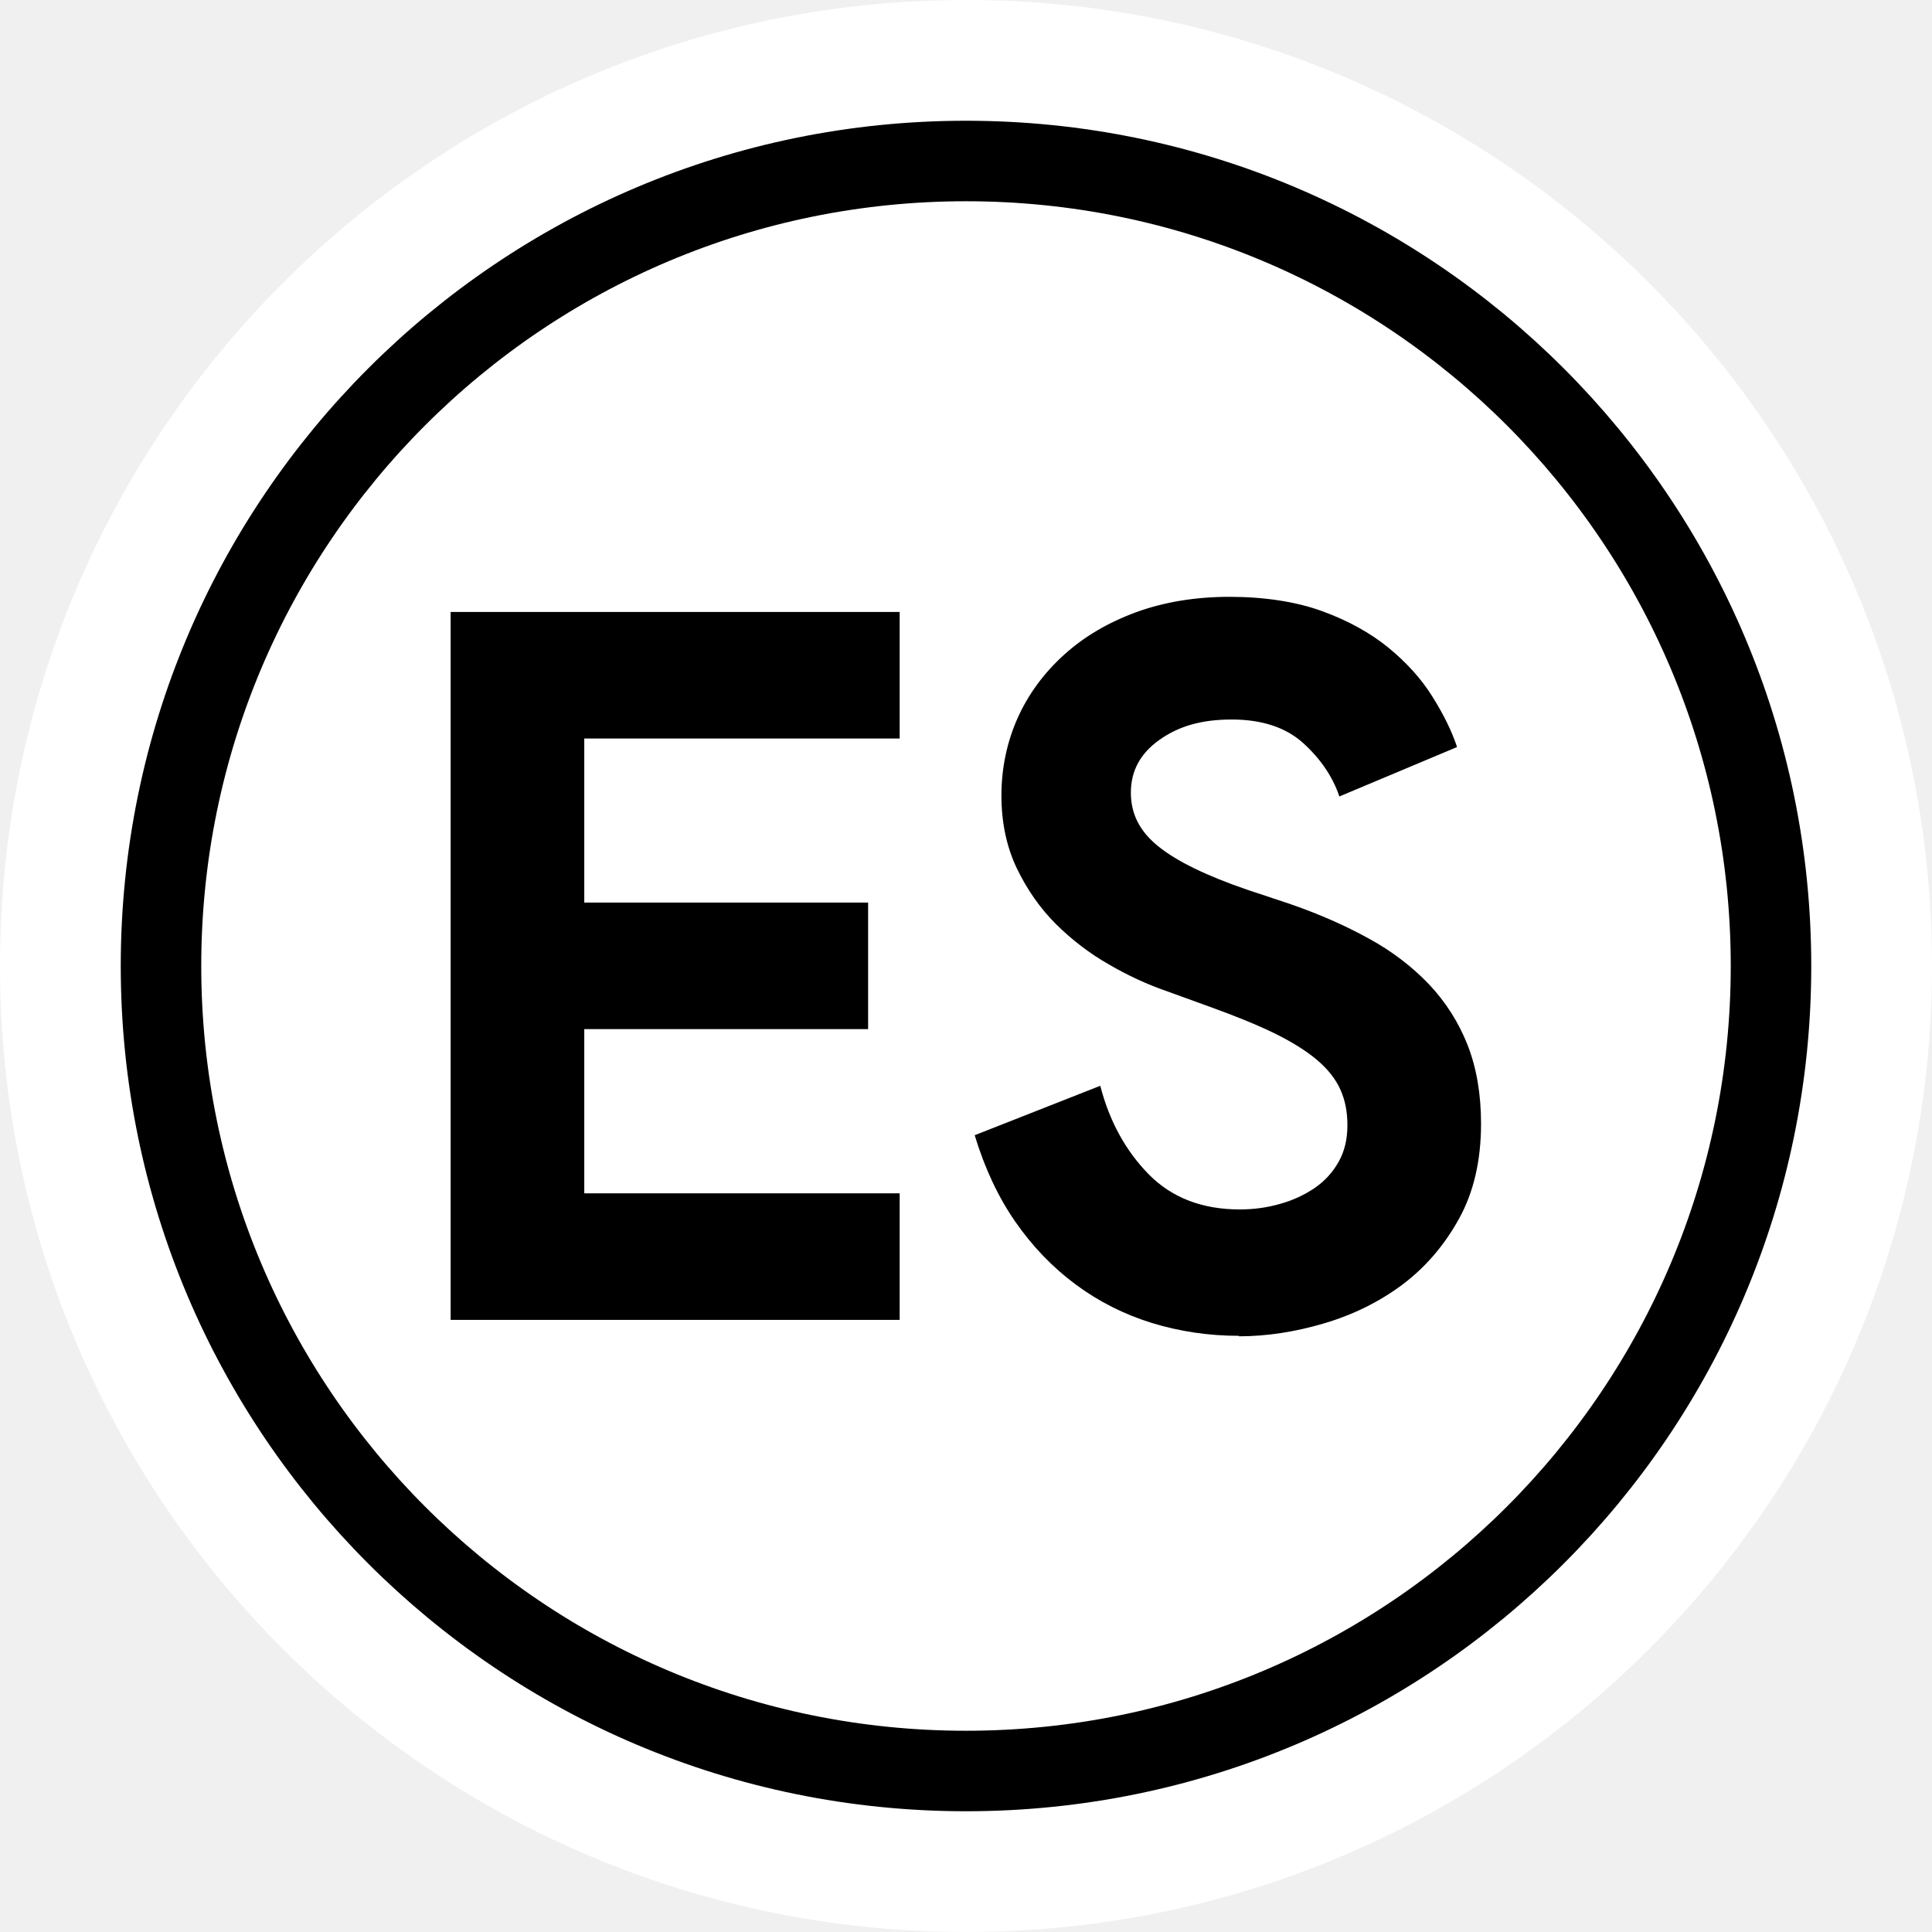
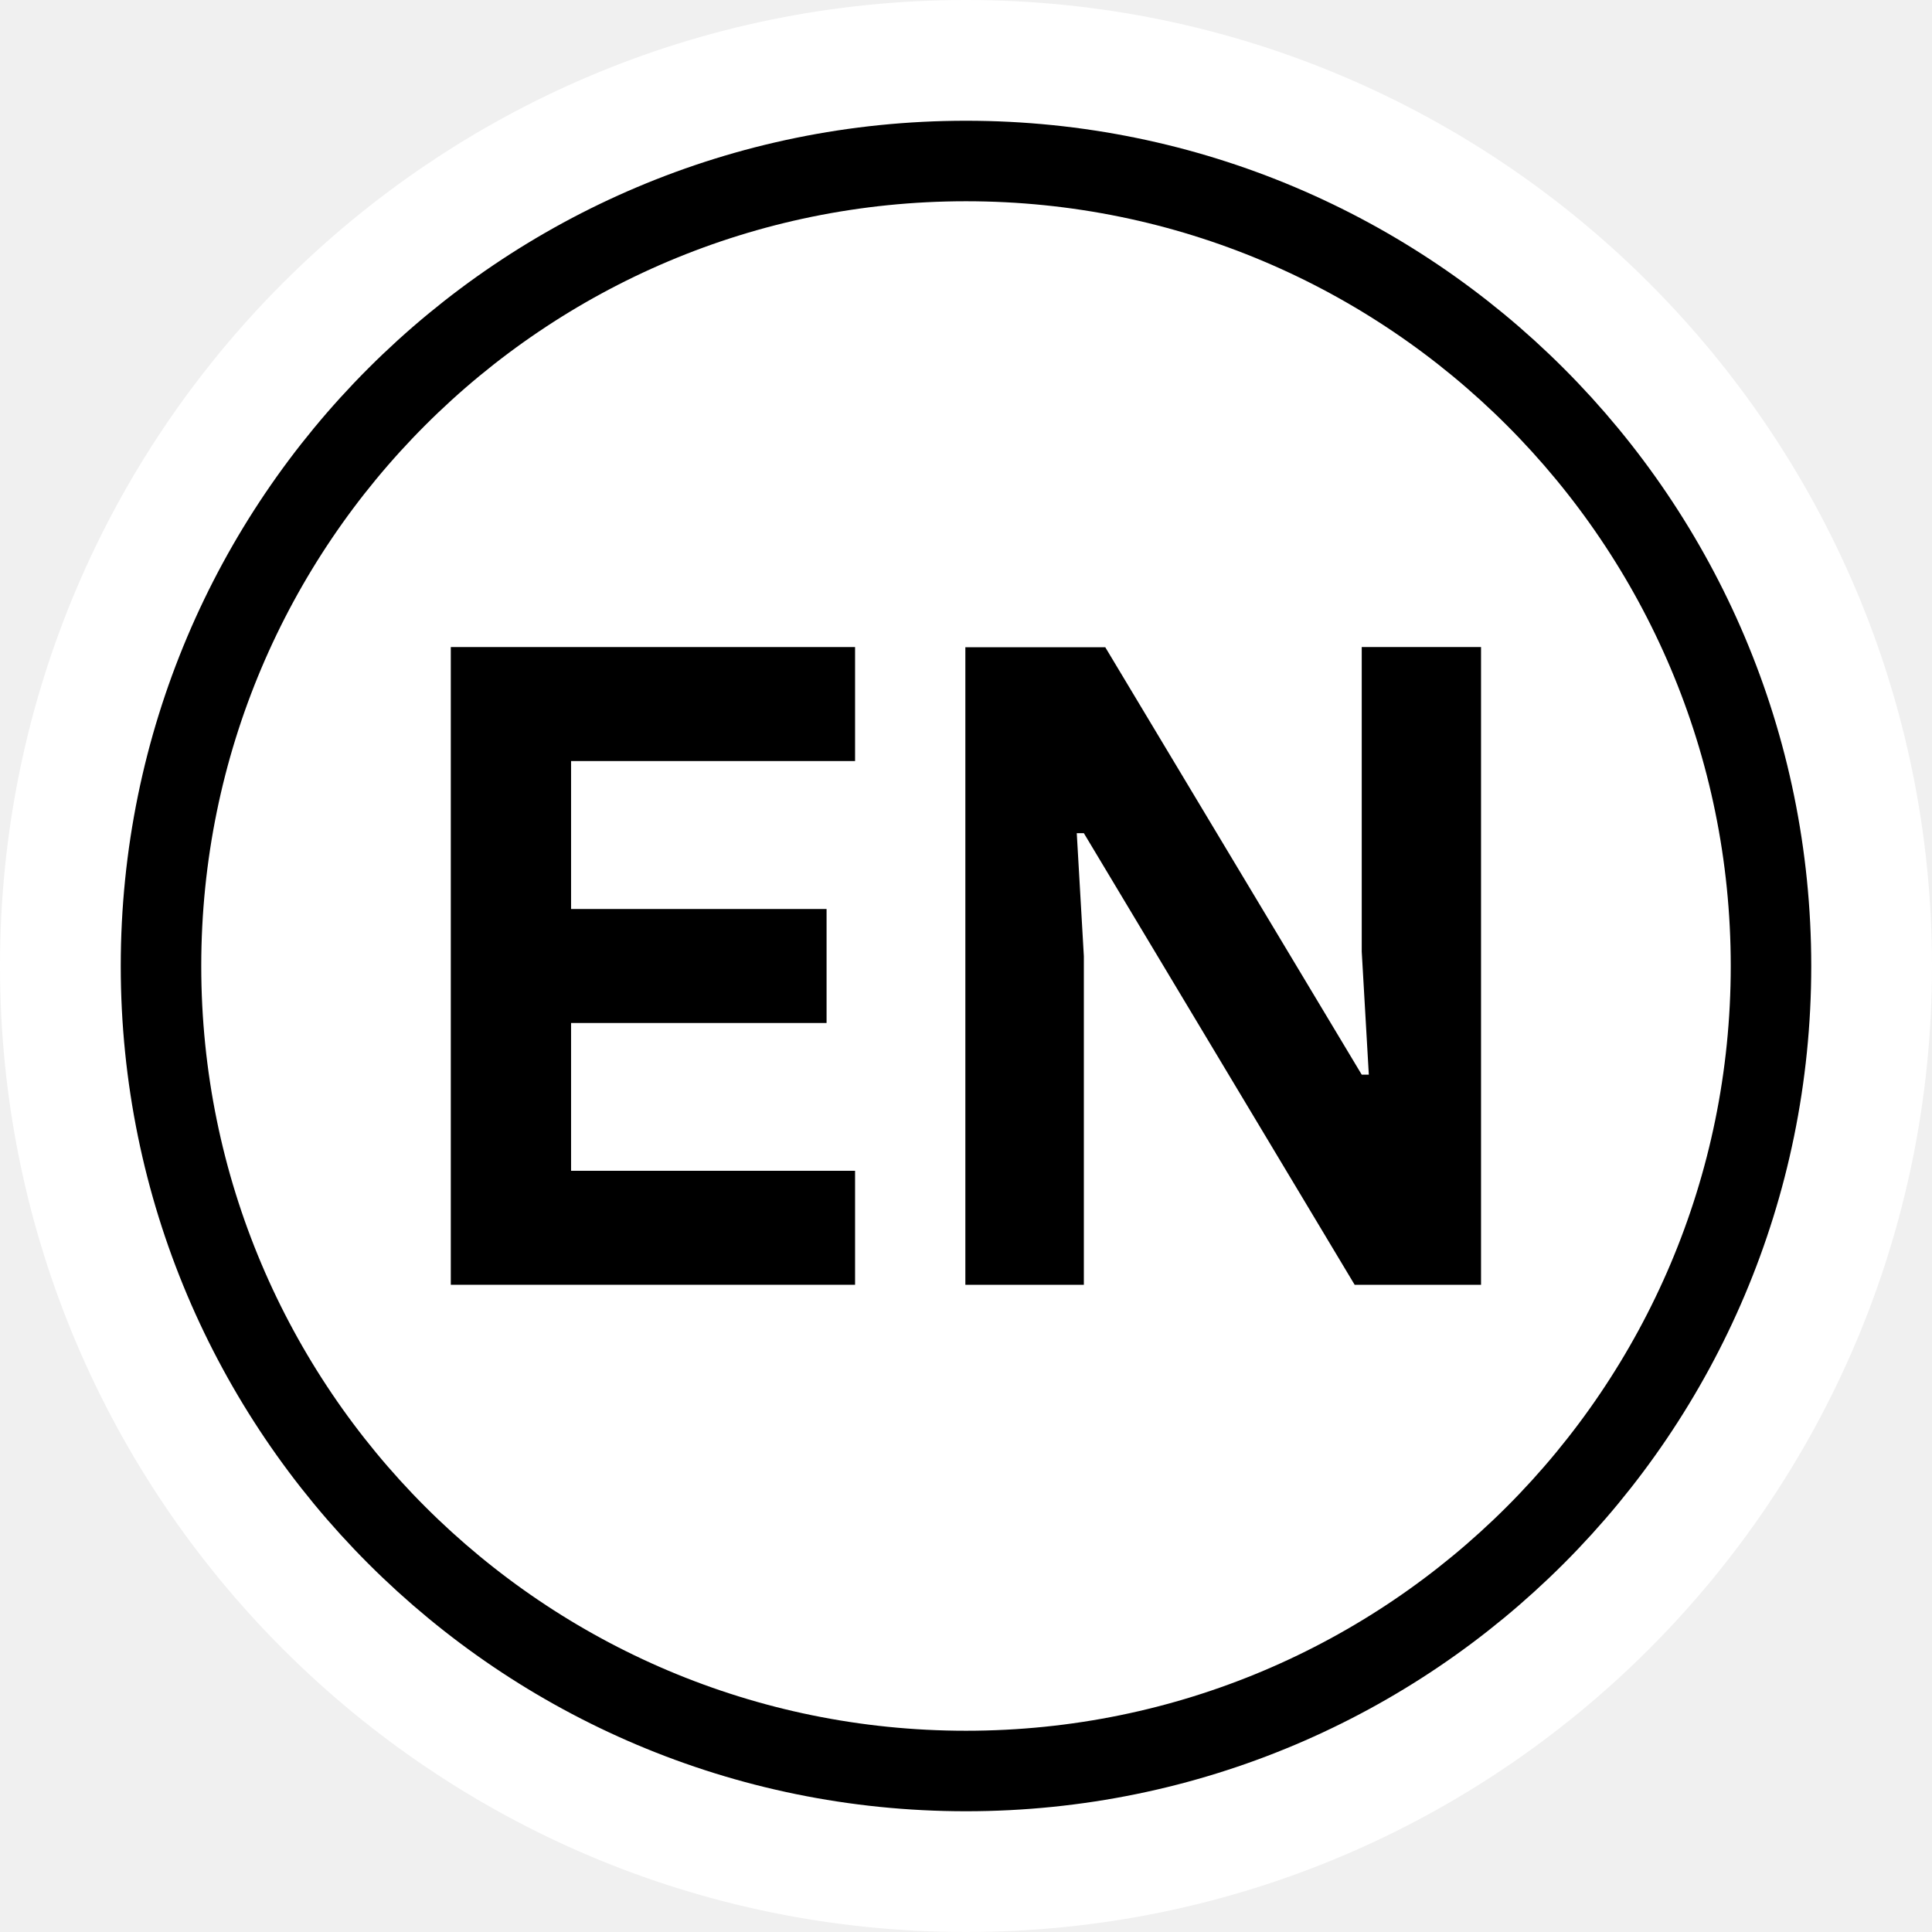
<svg xmlns="http://www.w3.org/2000/svg" id="Capa_2" data-name="Capa 2" viewBox="0 0 120 120">
  <defs>
    <style>
      .cls-1, .cls-2 {
        stroke-width: 0px;
      }

      .cls-2 {
        fill: #fff;
      }

      .cls-3 {
        fill: none;
        stroke: #000;
        stroke-miterlimit: 10;
        stroke-width: 5px;
      }
    </style>
  </defs>
-   <g id="icon_spanish_dark">
+   <g id="icon_english_dark">
    <circle class="cls-2" cx="60" cy="60" r="60" />
    <circle class="cls-3" cx="60" cy="60" r="50" />
    <g>
-       <path class="cls-1" d="m36.29,45.87v10.19h17.63v7.86h-17.63v10.2h19.59v7.86h-27.89v-43.97h27.89v7.86h-19.59Z" />
-       <path class="cls-1" d="m76.95,82.97c-1.88,0-3.69-.27-5.41-.8-1.72-.53-3.3-1.33-4.73-2.39-1.43-1.06-2.68-2.36-3.75-3.9-1.06-1.53-1.9-3.32-2.52-5.37l7.8-3.07c.57,2.21,1.58,4.04,3.01,5.5,1.43,1.45,3.32,2.18,5.65,2.18.86,0,1.69-.11,2.49-.34.8-.22,1.51-.55,2.15-.98.63-.43,1.13-.97,1.5-1.63.37-.65.55-1.41.55-2.27s-.14-1.55-.43-2.21c-.29-.65-.77-1.27-1.44-1.84-.67-.57-1.55-1.12-2.64-1.66-1.09-.53-2.43-1.08-4.02-1.65l-2.7-.98c-1.19-.41-2.39-.96-3.59-1.66-1.21-.69-2.3-1.53-3.29-2.51-.98-.98-1.79-2.14-2.43-3.47-.63-1.33-.95-2.83-.95-4.51s.34-3.32,1.01-4.82c.67-1.49,1.64-2.8,2.89-3.93s2.74-2,4.48-2.64c1.74-.63,3.67-.95,5.8-.95s4.13.3,5.74.89c1.62.59,2.99,1.35,4.12,2.27,1.12.92,2.04,1.93,2.73,3.04.69,1.1,1.21,2.15,1.53,3.13l-7.31,3.07c-.41-1.22-1.16-2.33-2.24-3.31-1.08-.98-2.57-1.47-4.45-1.47s-3.3.42-4.48,1.26c-1.19.84-1.78,1.93-1.78,3.28s.57,2.43,1.72,3.35c1.14.92,2.97,1.81,5.47,2.67l2.76.92c1.76.61,3.37,1.32,4.82,2.12,1.45.79,2.7,1.75,3.75,2.85,1.04,1.1,1.84,2.36,2.4,3.78.55,1.41.83,3.04.83,4.88,0,2.29-.46,4.27-1.38,5.92-.92,1.66-2.1,3.02-3.53,4.09-1.43,1.06-3.05,1.86-4.85,2.39-1.8.53-3.56.8-5.28.8Z" />
+       <path class="cls-1" d="m35.47,47.28v9.18h15.87v7.08h-15.87v9.18h17.64v7.08h-25.11v-39.61h25.11v7.08h-17.64Z" />
+       <path class="cls-1" d="m59.97,40.2h8.68l15.93,26.55h.44l-.44-7.64v-18.92h7.41v39.61h-7.85l-16.82-28.05h-.44l.44,7.64v20.41h-7.36v-39.61Z" />
    </g>
  </g>
</svg>
